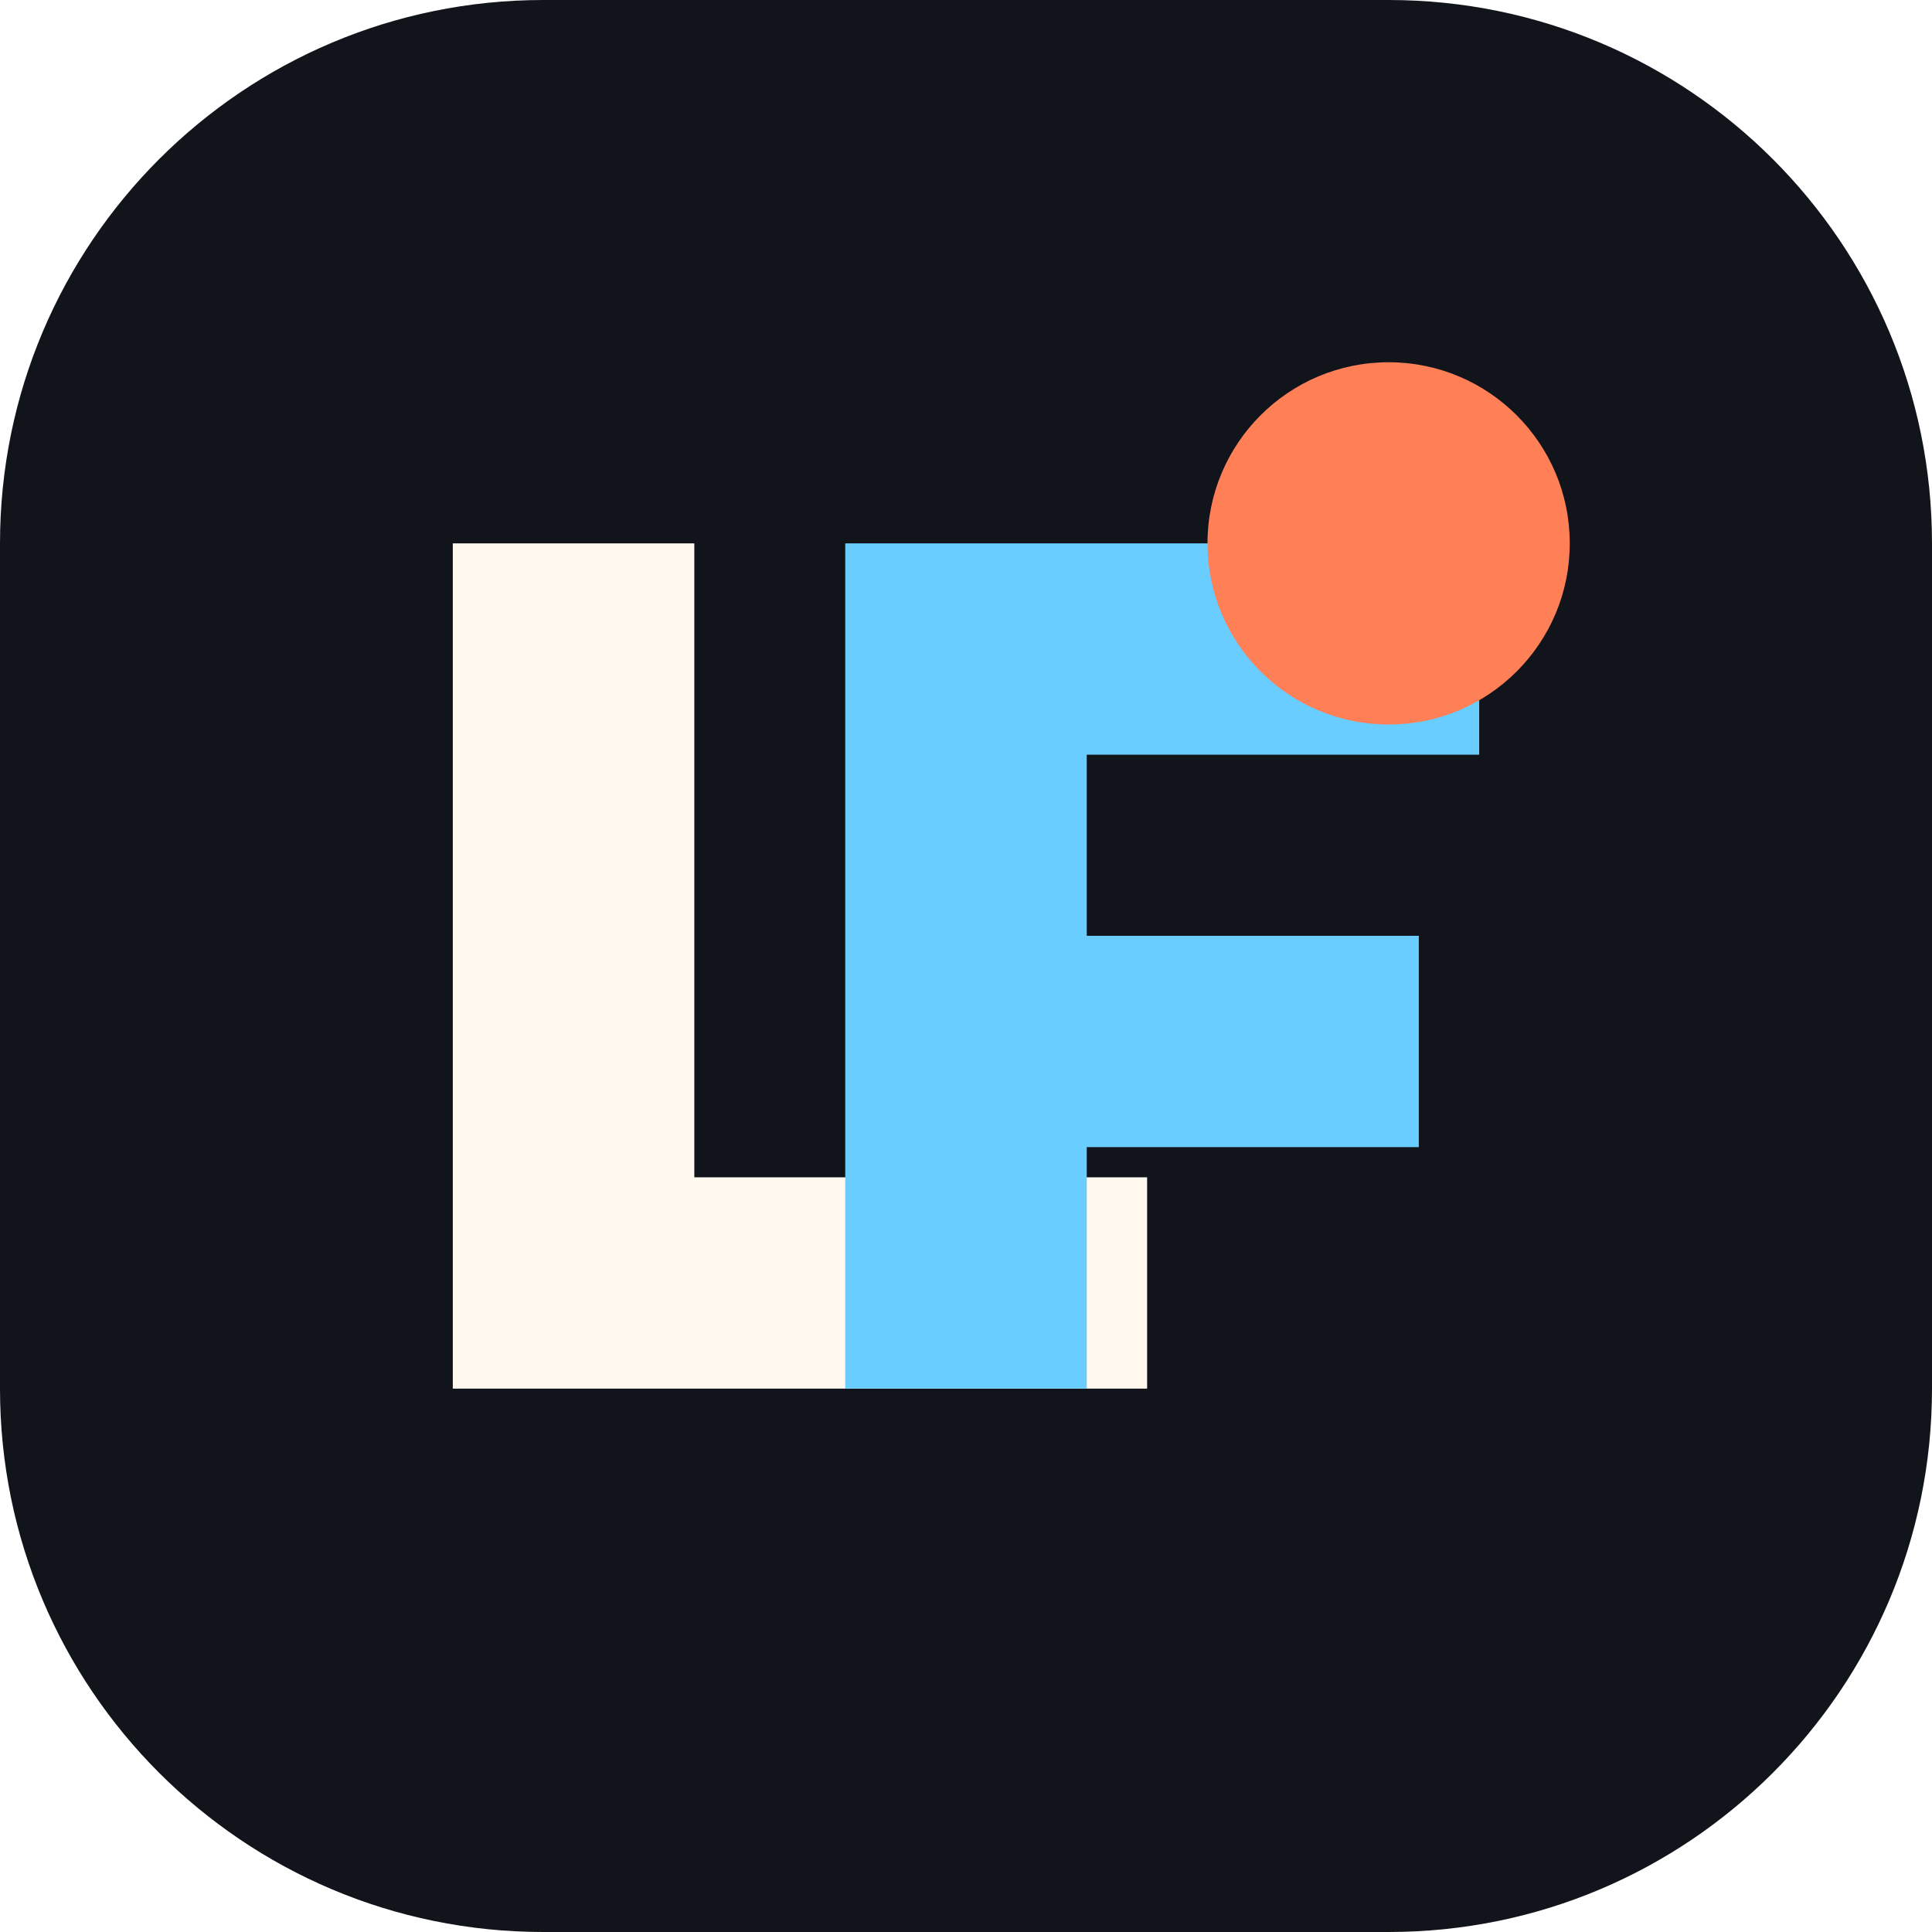
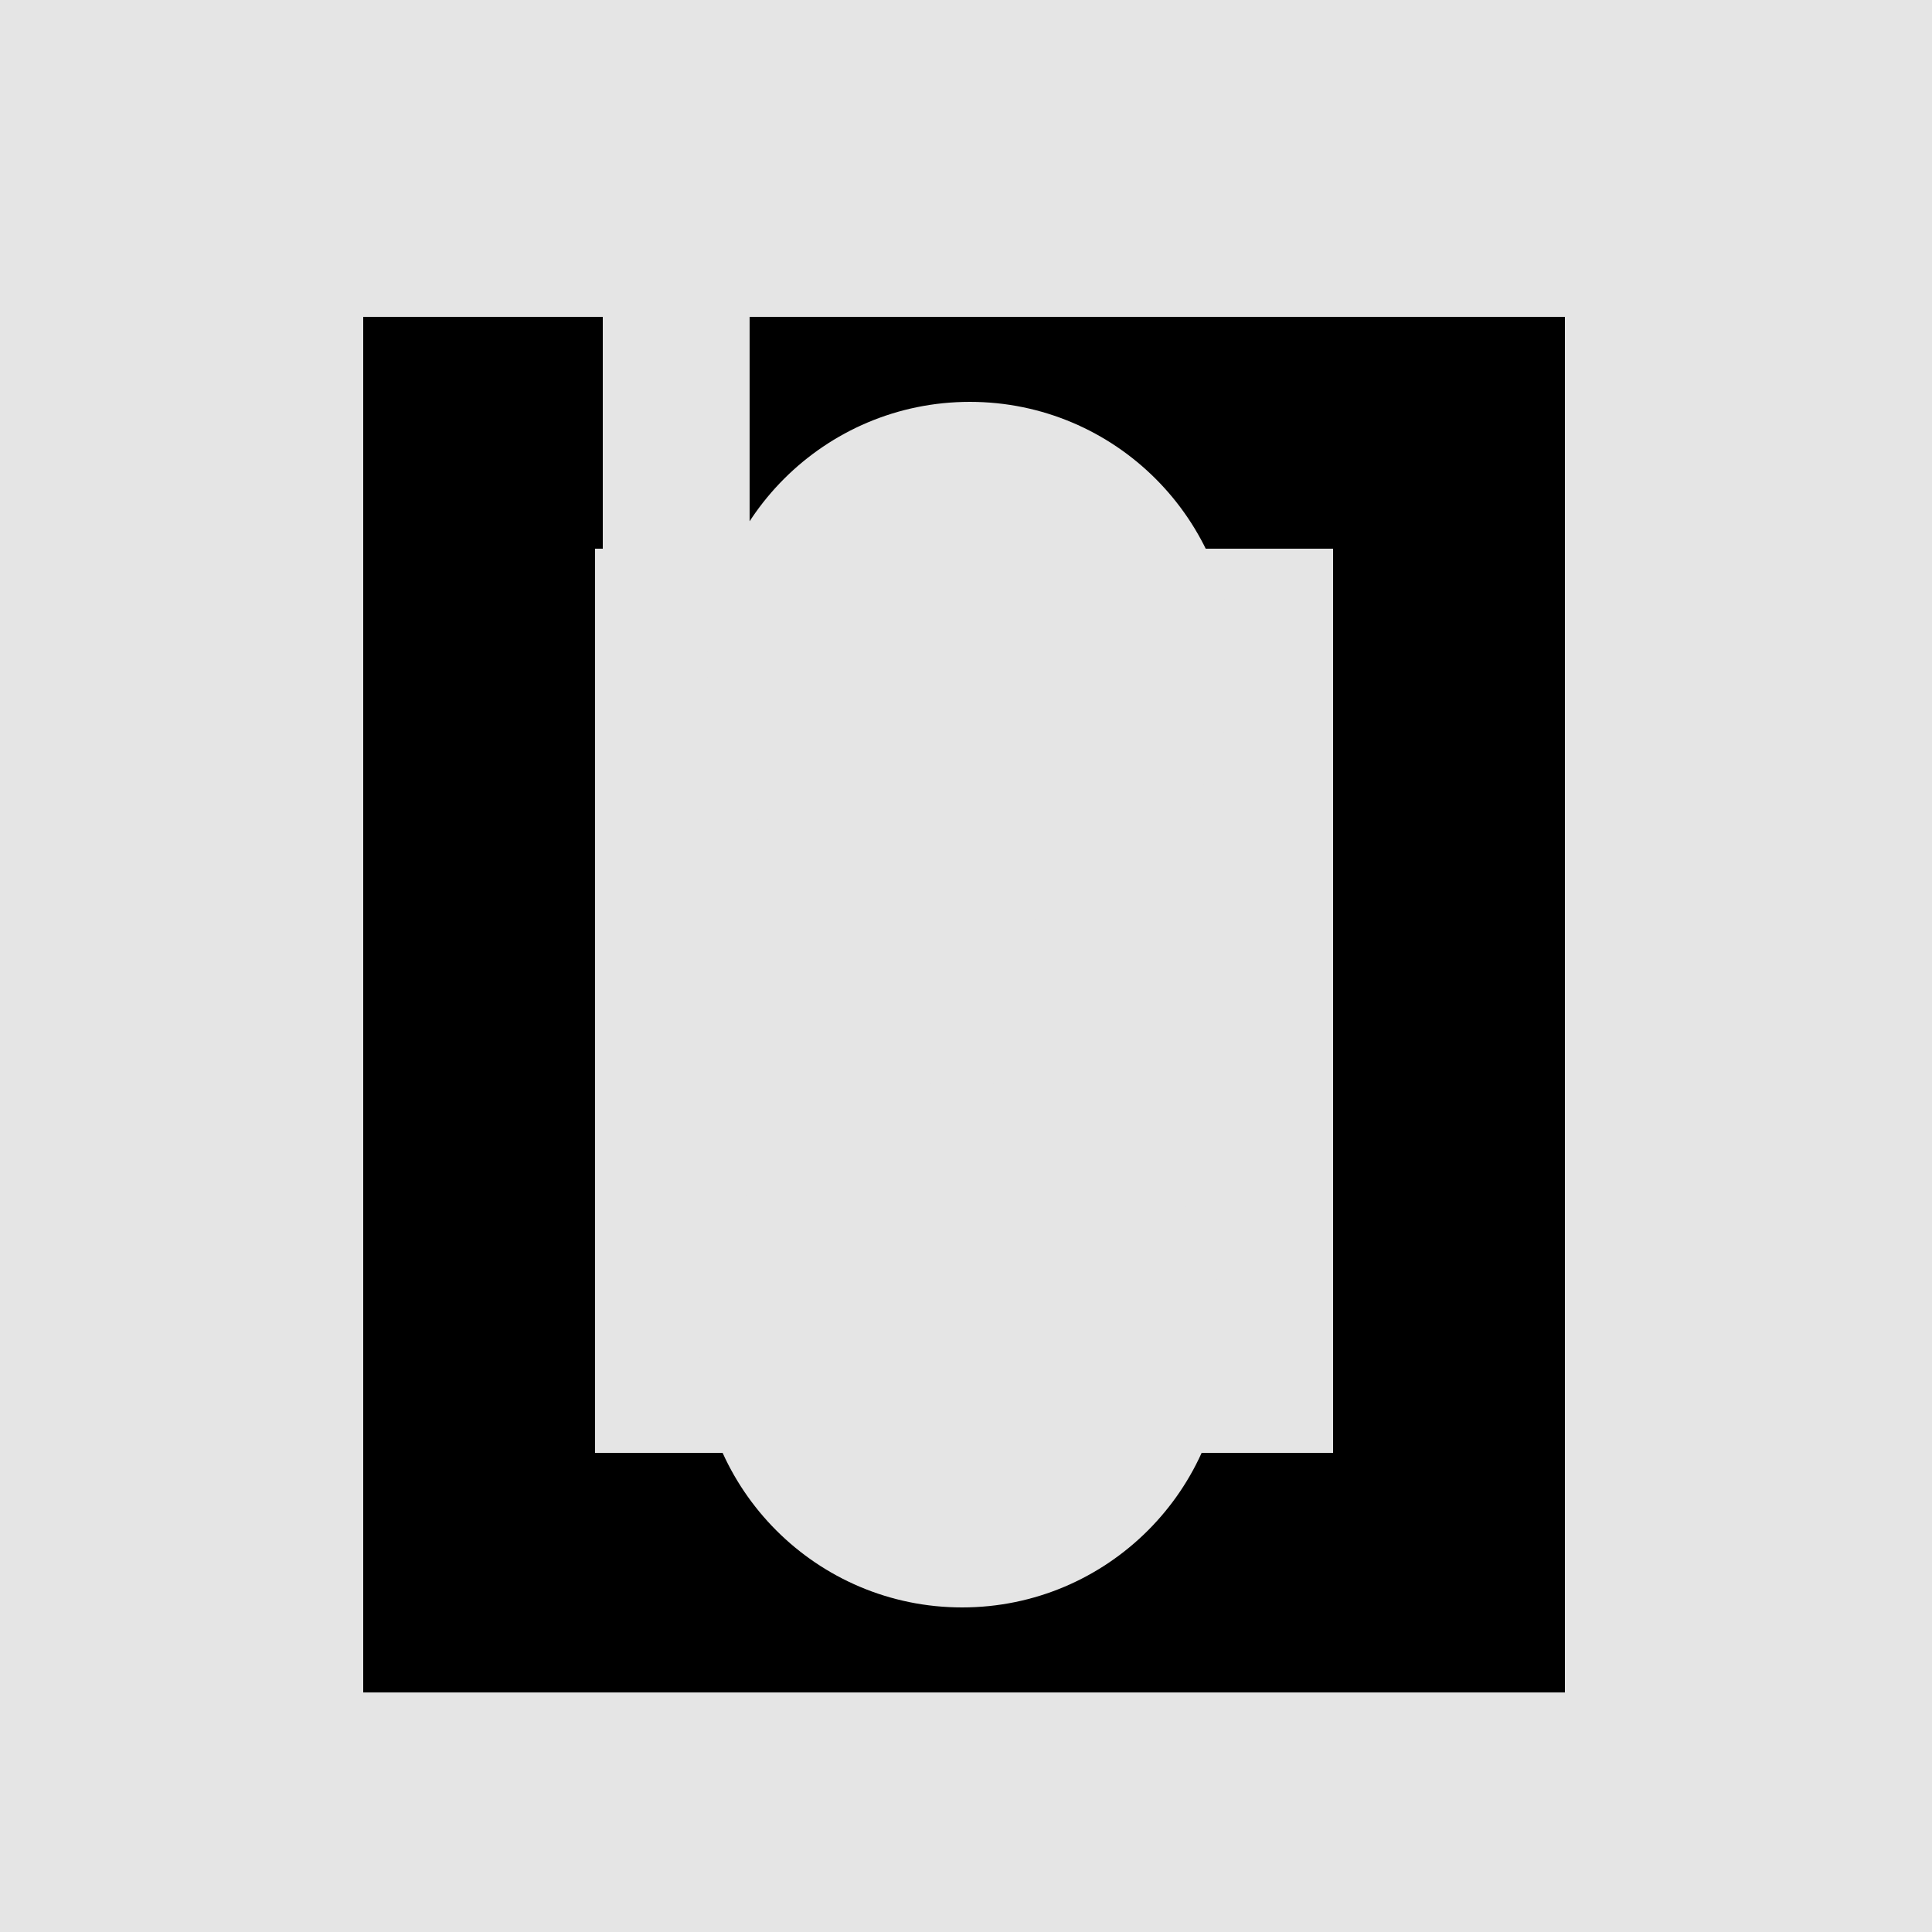
- <svg xmlns="http://www.w3.org/2000/svg" viewBox="0 0 64 64" fill="none">
-   <rect width="64" height="64" rx="18" fill="#12141B" />
-   <path d="M15 46V18H23V39H38V46H15Z" fill="#FFF9F0" />
-   <path d="M28 18H49V25H36V31H47V38H36V46H28V18Z" fill="#69CDFF" />
-   <circle cx="46" cy="18" r="6" fill="#FF7F57" />
+ <svg xmlns="http://www.w3.org/2000/svg" viewBox="0 0 500 500" fill="none">
+   <rect width="500" height="500" fill="#e5e5e5" />
+   <rect x="94" y="82" width="62" height="356" fill="#000" />
+   <rect x="343" y="82" width="62" height="356" fill="#000" />
+   <rect x="194" y="82" width="211" height="62" fill="#000" />
+   <rect x="154" y="376" width="191" height="62" fill="#000" />
+   <rect x="154" y="142" width="191" height="234" fill="#e5e5e5" />
+   <circle cx="251" cy="172" r="68" fill="#e5e5e5" />
+   <circle cx="249" cy="348" r="68" fill="#e5e5e5" />
</svg>
